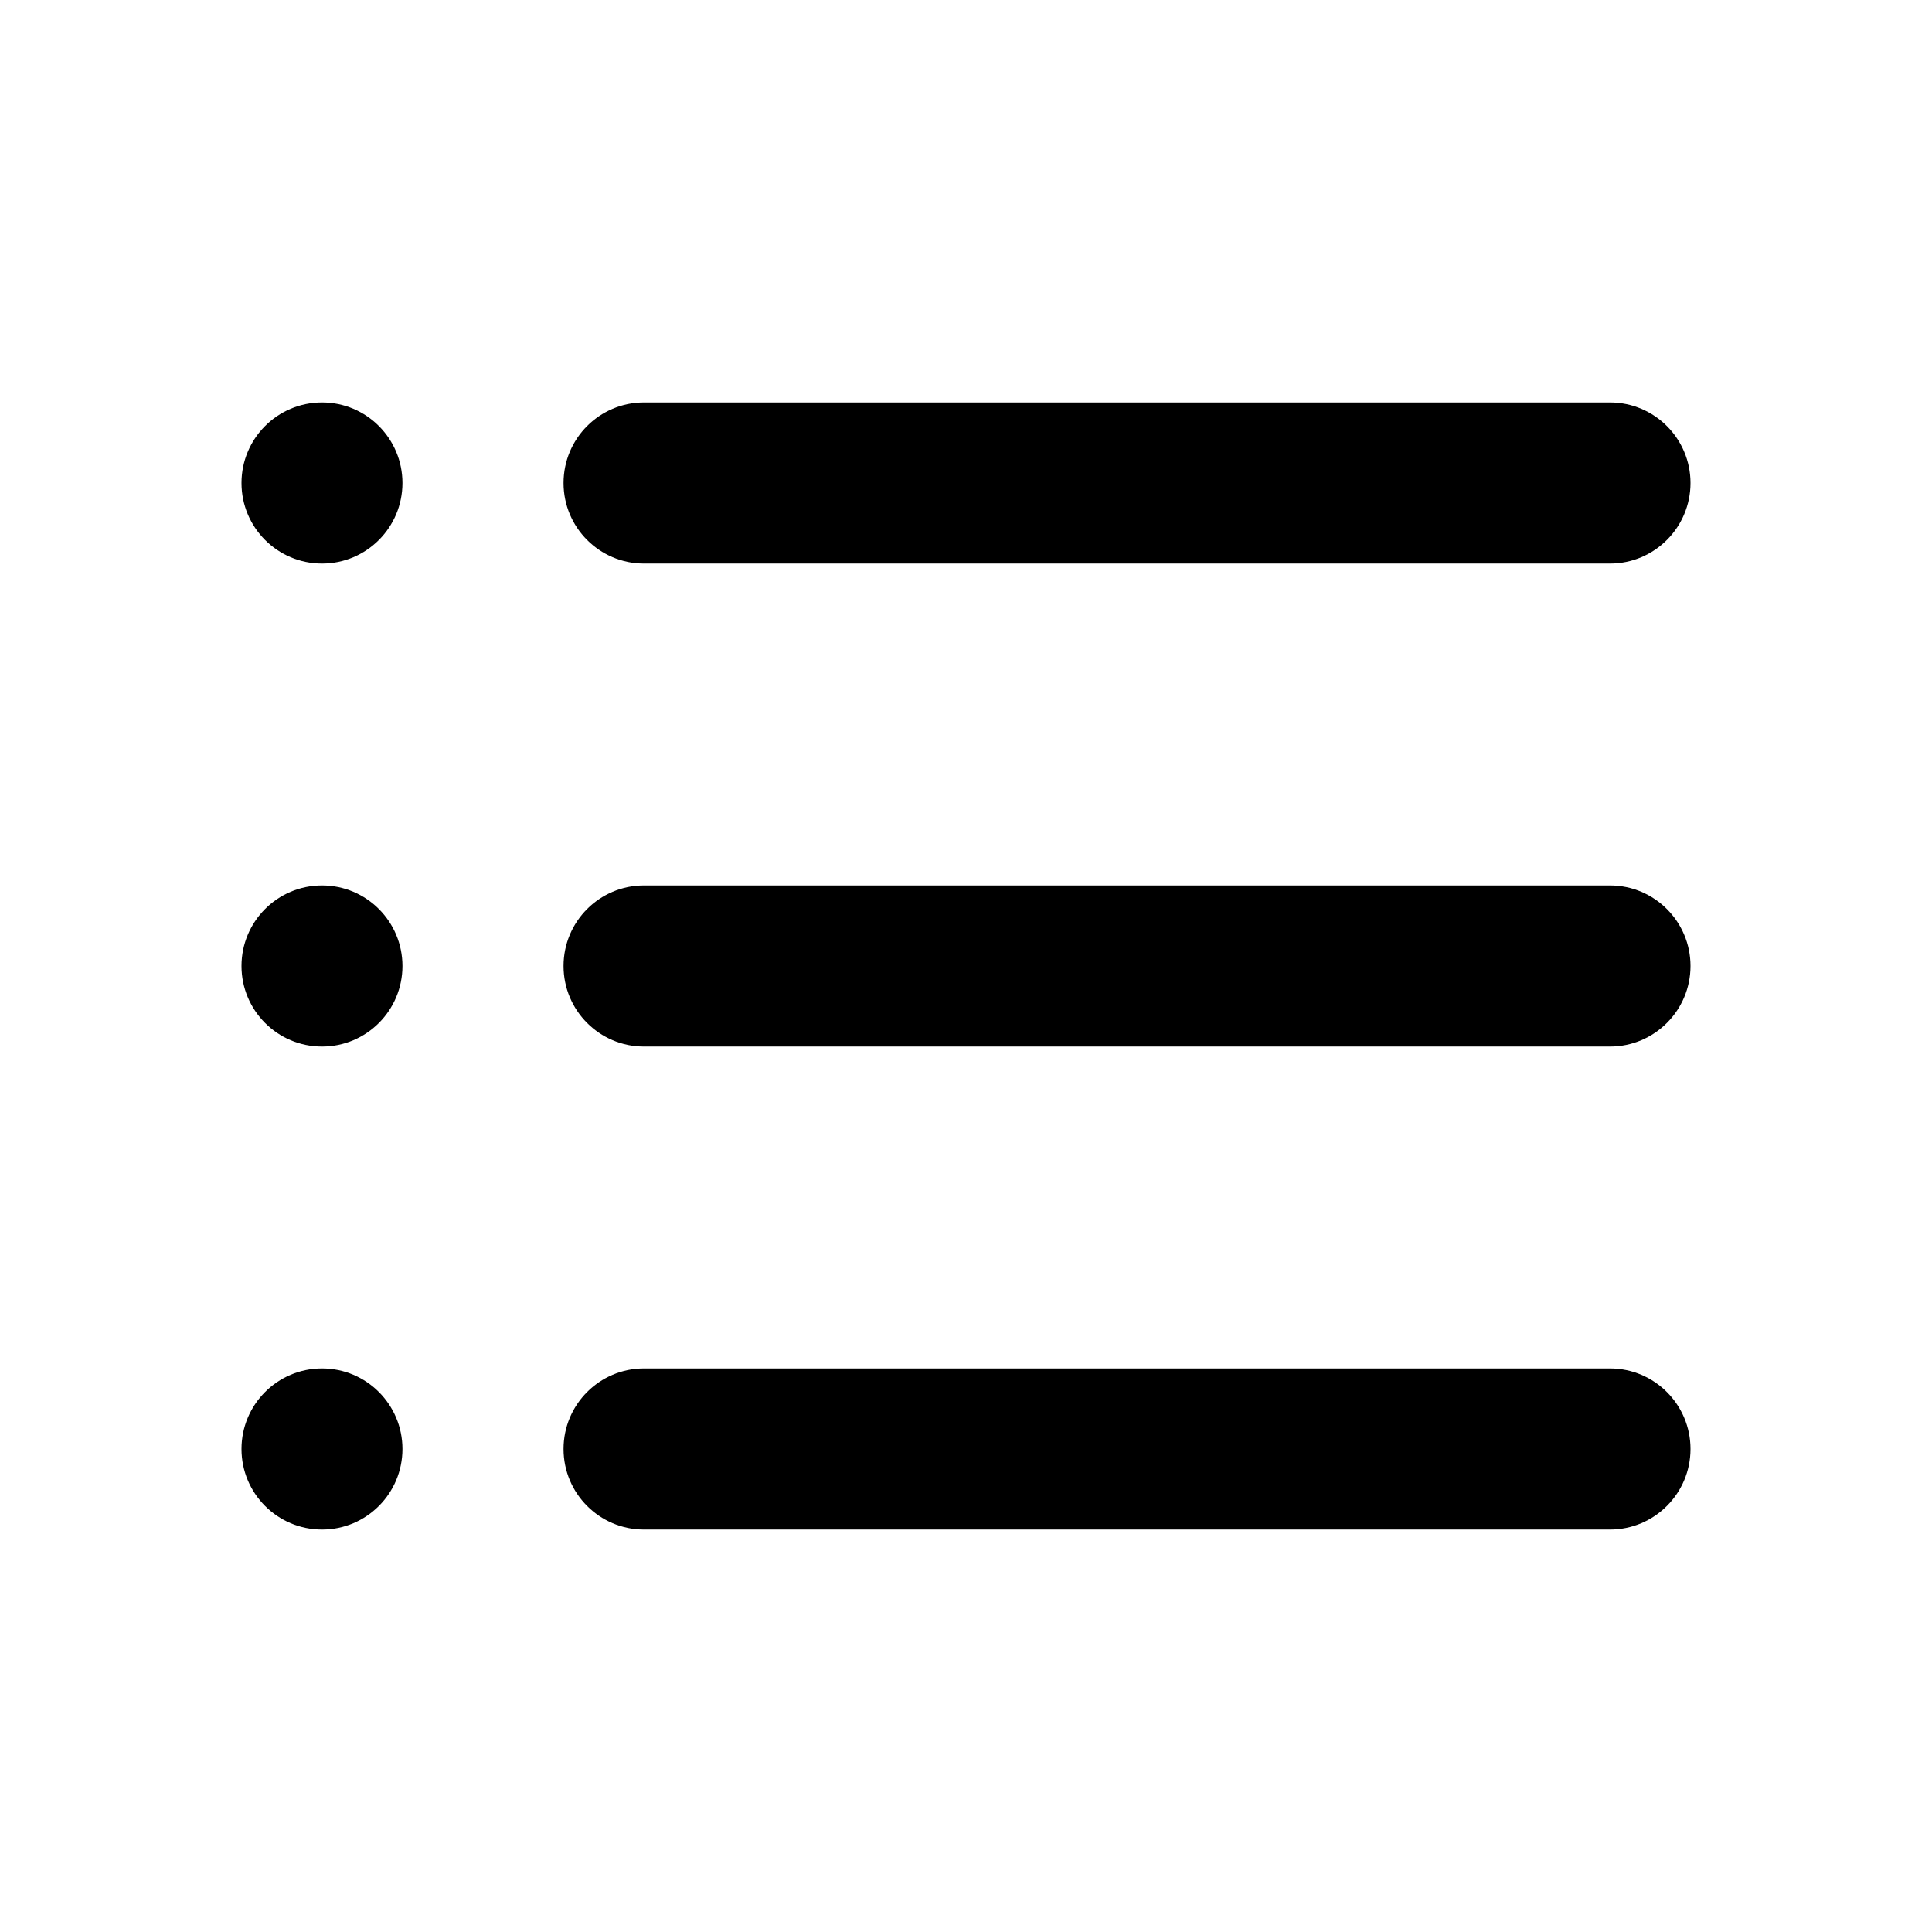
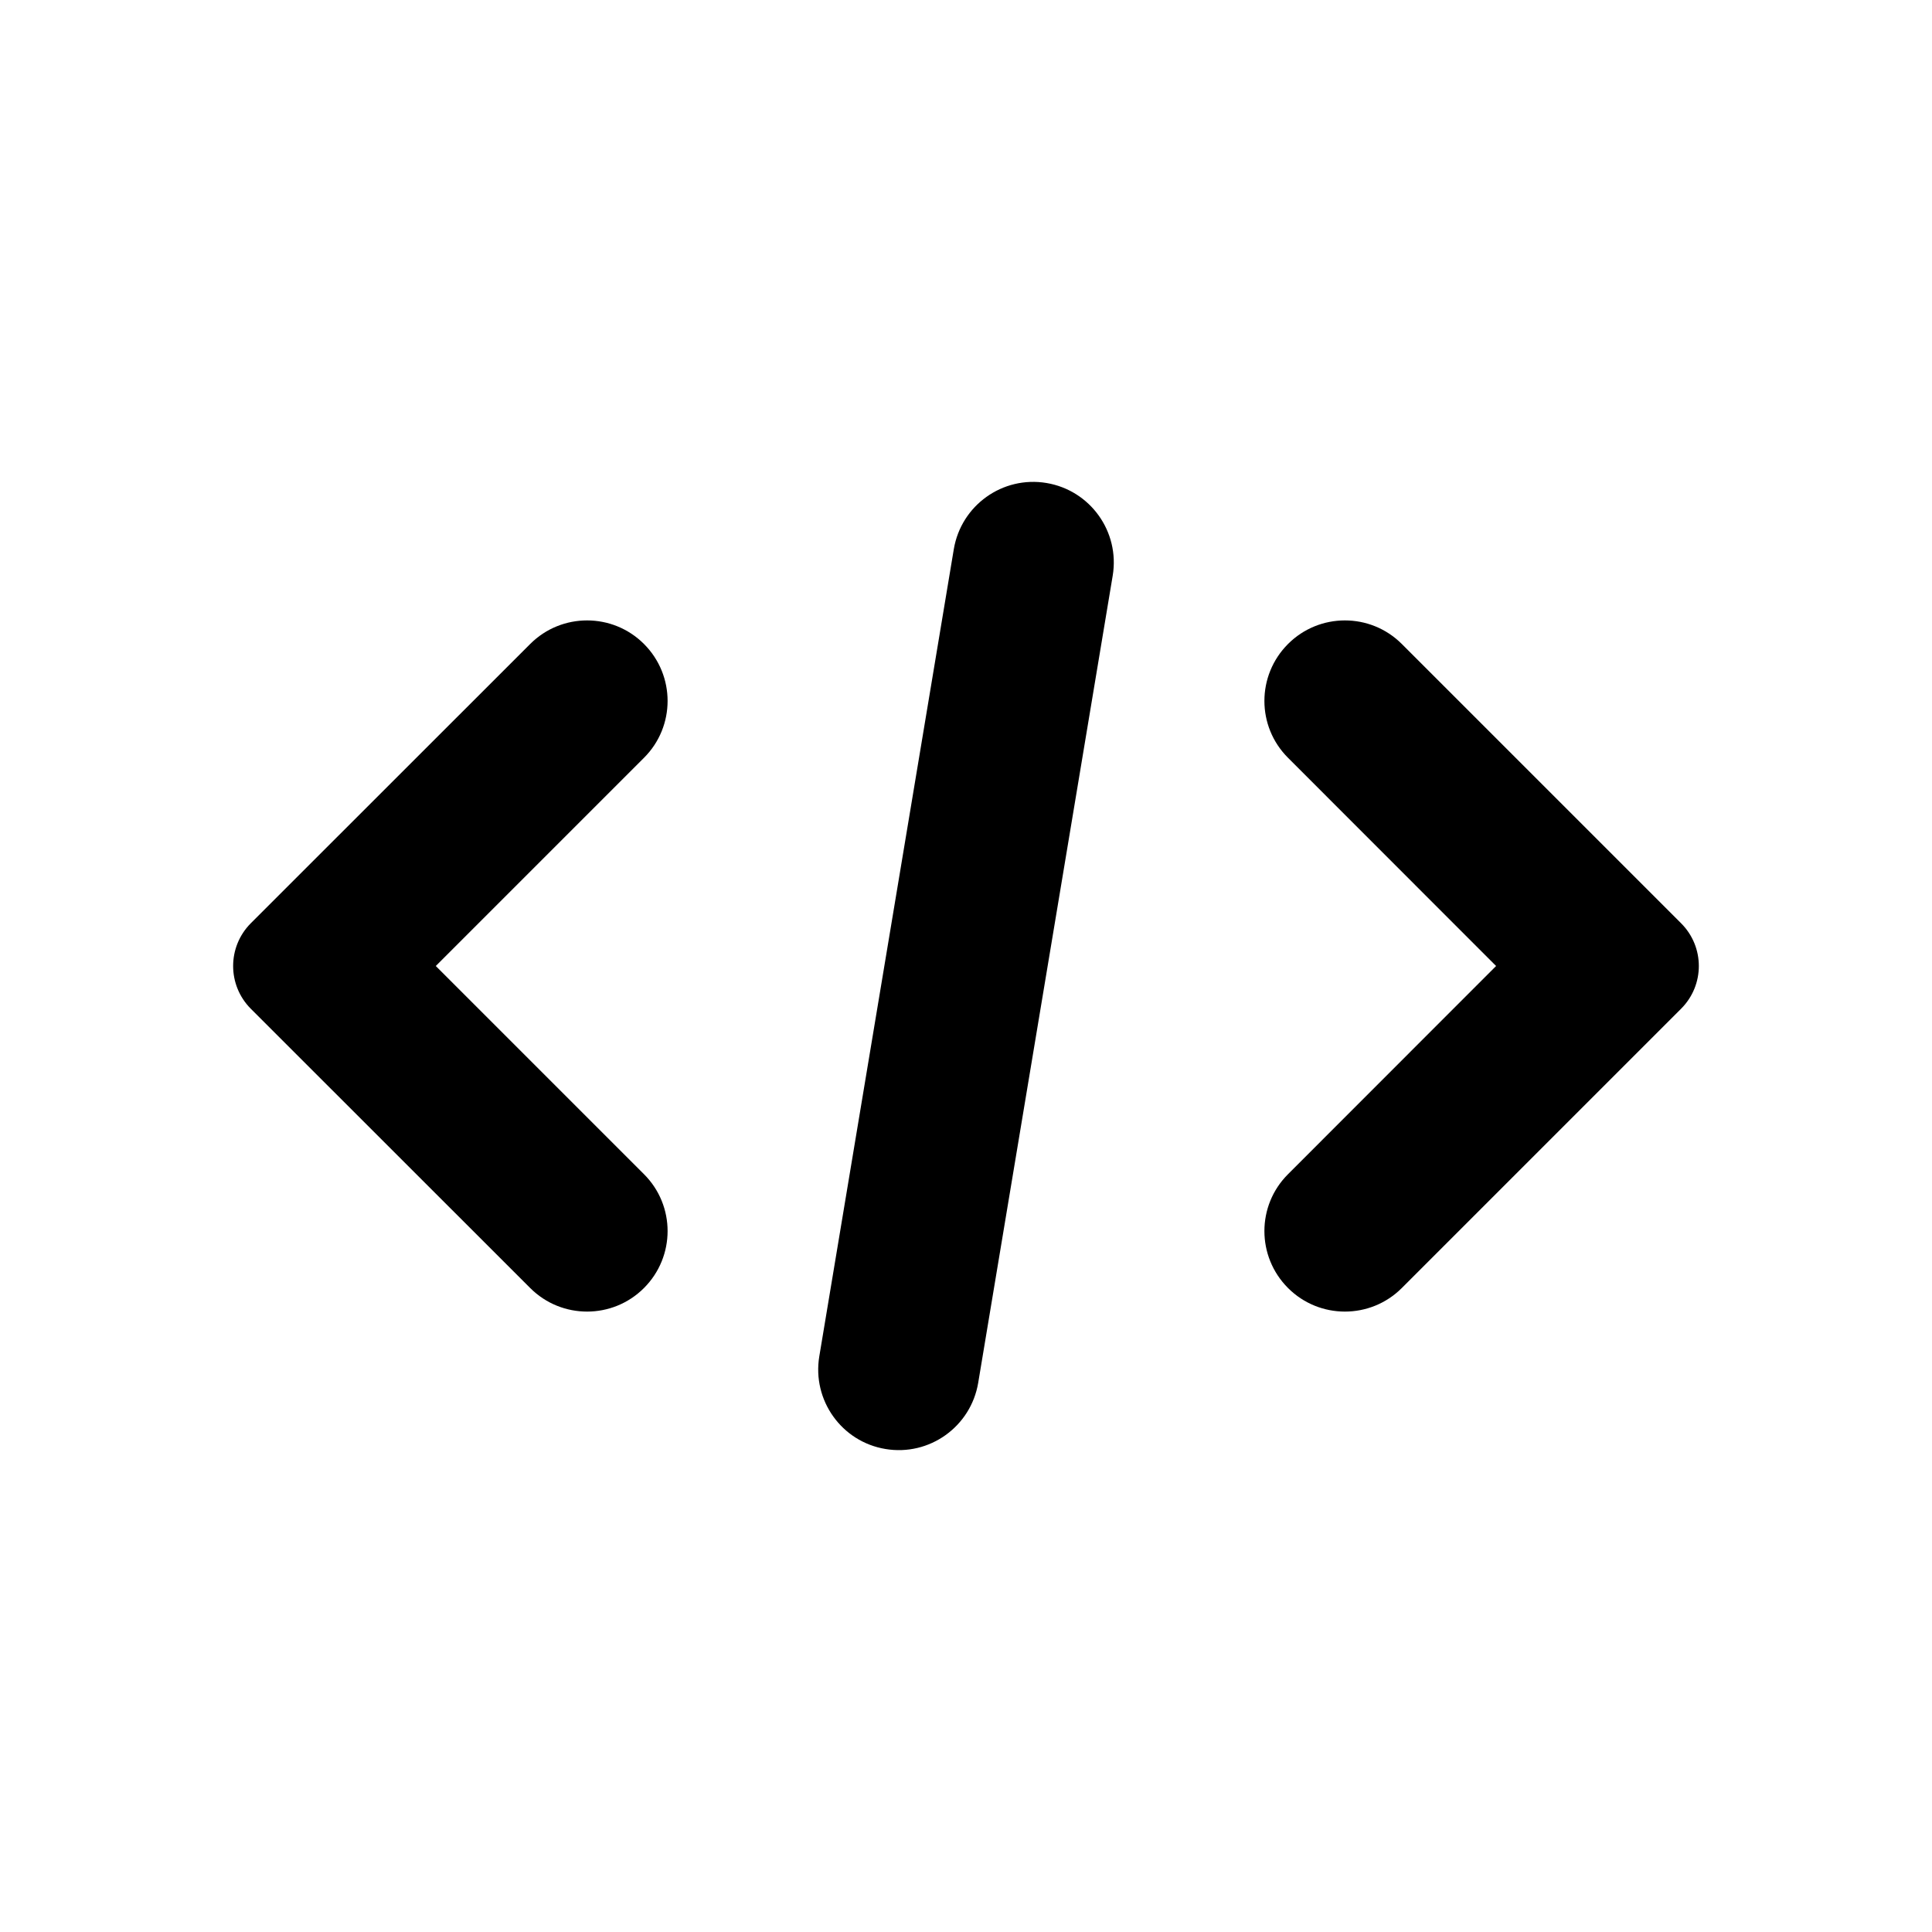
<svg xmlns="http://www.w3.org/2000/svg" width="16" height="16" viewBox="0 0 16 16" fill="none">
-   <path fill-rule="evenodd" clip-rule="evenodd" d="M13.333 3.333C13.701 3.333 14 3.632 14 4C14 4.368 13.701 4.667 13.333 4.667H5.333C4.965 4.667 4.667 4.368 4.667 4C4.667 3.632 4.965 3.333 5.333 3.333H13.333ZM14 8C14 7.632 13.701 7.333 13.333 7.333H5.333C4.965 7.333 4.667 7.632 4.667 8C4.667 8.368 4.965 8.667 5.333 8.667H13.333C13.701 8.667 14 8.368 14 8ZM14 12C14 11.632 13.701 11.333 13.333 11.333H5.333C4.965 11.333 4.667 11.632 4.667 12C4.667 12.368 4.965 12.667 5.333 12.667H13.333C13.701 12.667 14 12.368 14 12ZM2 12C2 12.368 2.298 12.667 2.667 12.667C3.035 12.667 3.333 12.368 3.333 12C3.333 11.632 3.035 11.333 2.667 11.333C2.298 11.333 2 11.632 2 12ZM2.667 8.667C2.298 8.667 2 8.368 2 8C2 7.632 2.298 7.333 2.667 7.333C3.035 7.333 3.333 7.632 3.333 8C3.333 8.368 3.035 8.667 2.667 8.667ZM2 4C2 4.368 2.298 4.667 2.667 4.667C3.035 4.667 3.333 4.368 3.333 4C3.333 3.632 3.035 3.333 2.667 3.333C2.298 3.333 2 3.632 2 4Z" fill="currentColor" />
+   <path fill-rule="evenodd" clip-rule="evenodd" d="M7.333 12C7.697 12.061 8.04 11.815 8.101 11.452L9.215 4.767C9.275 4.404 9.03 4.061 8.667 4C8.303 3.939 7.96 4.185 7.899 4.548L6.785 11.233C6.725 11.596 6.97 11.94 7.333 12ZM10.667 6.276C10.406 6.016 10.406 5.594 10.667 5.333C10.927 5.073 11.349 5.073 11.609 5.333L13.922 7.646C14.118 7.842 14.118 8.158 13.922 8.354L11.609 10.667C11.349 10.927 10.927 10.927 10.667 10.667C10.406 10.406 10.406 9.984 10.667 9.724L12.39 8L10.667 6.276ZM5.333 9.724C5.594 9.984 5.594 10.406 5.333 10.667C5.073 10.927 4.651 10.927 4.391 10.667L2.077 8.354C1.882 8.158 1.882 7.842 2.077 7.646L4.391 5.333C4.651 5.073 5.073 5.073 5.333 5.333C5.594 5.594 5.594 6.016 5.333 6.276L3.609 8L5.333 9.724Z" fill="currentColor" />
</svg>
